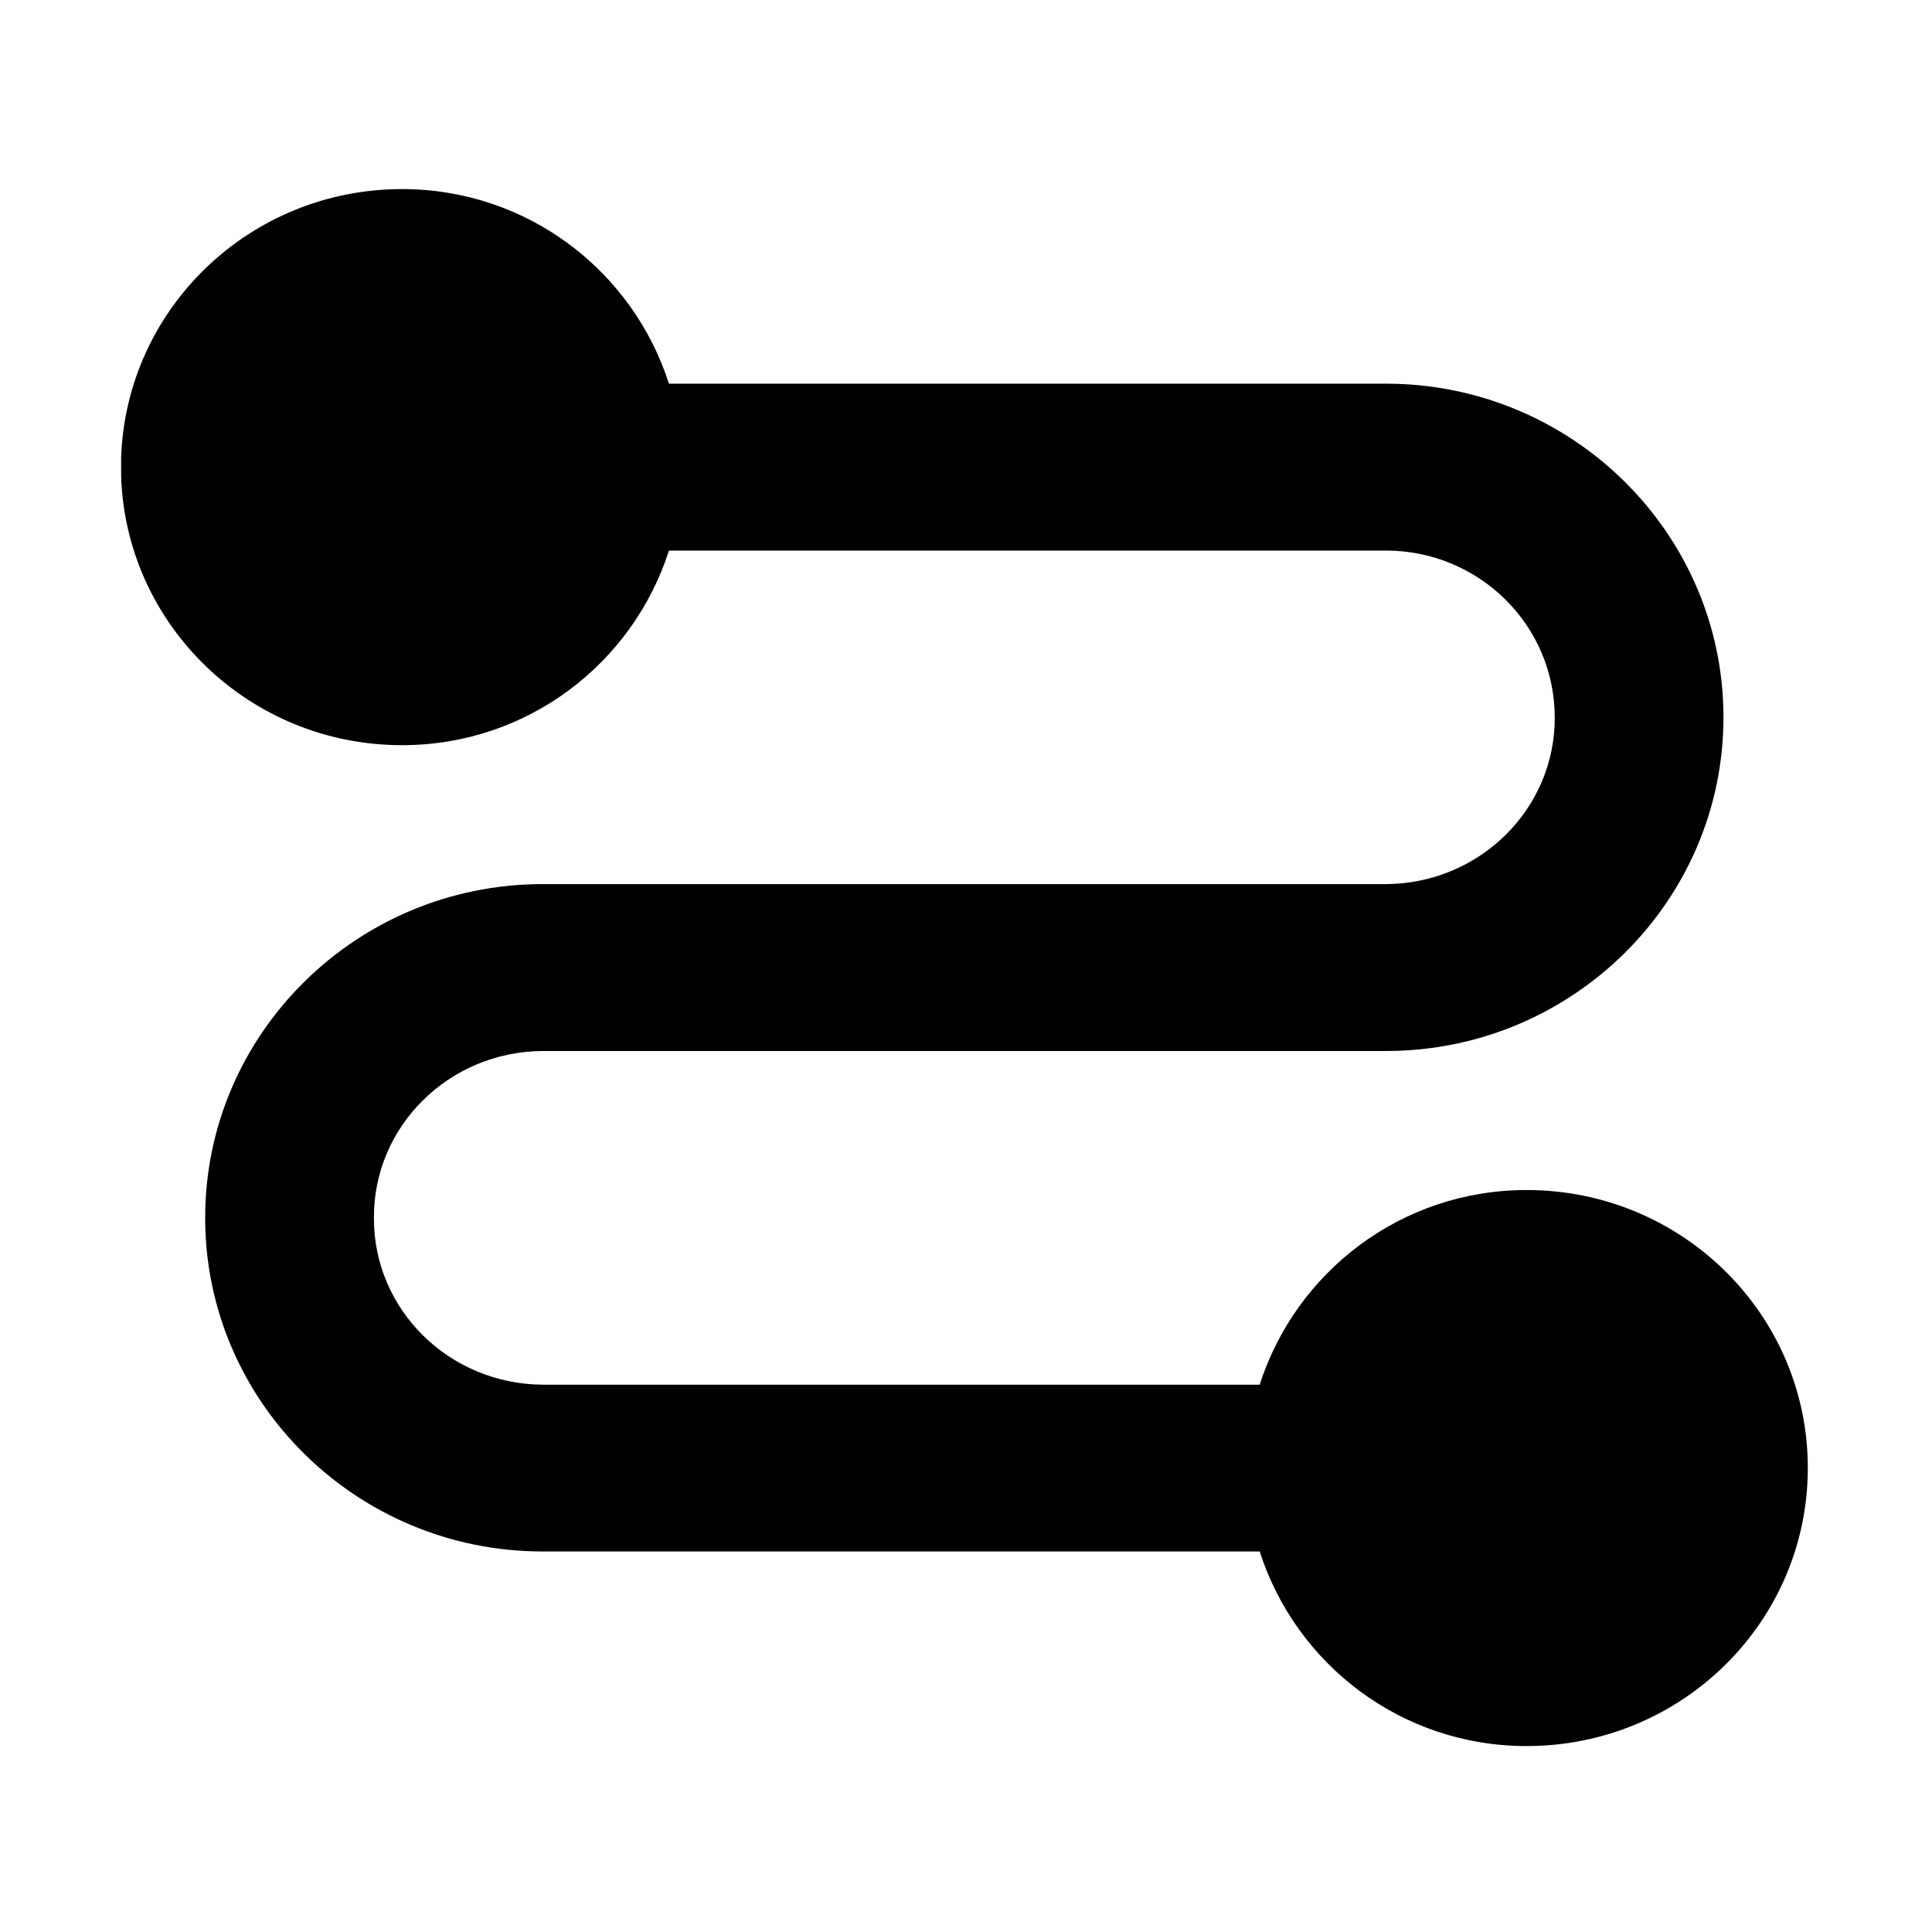
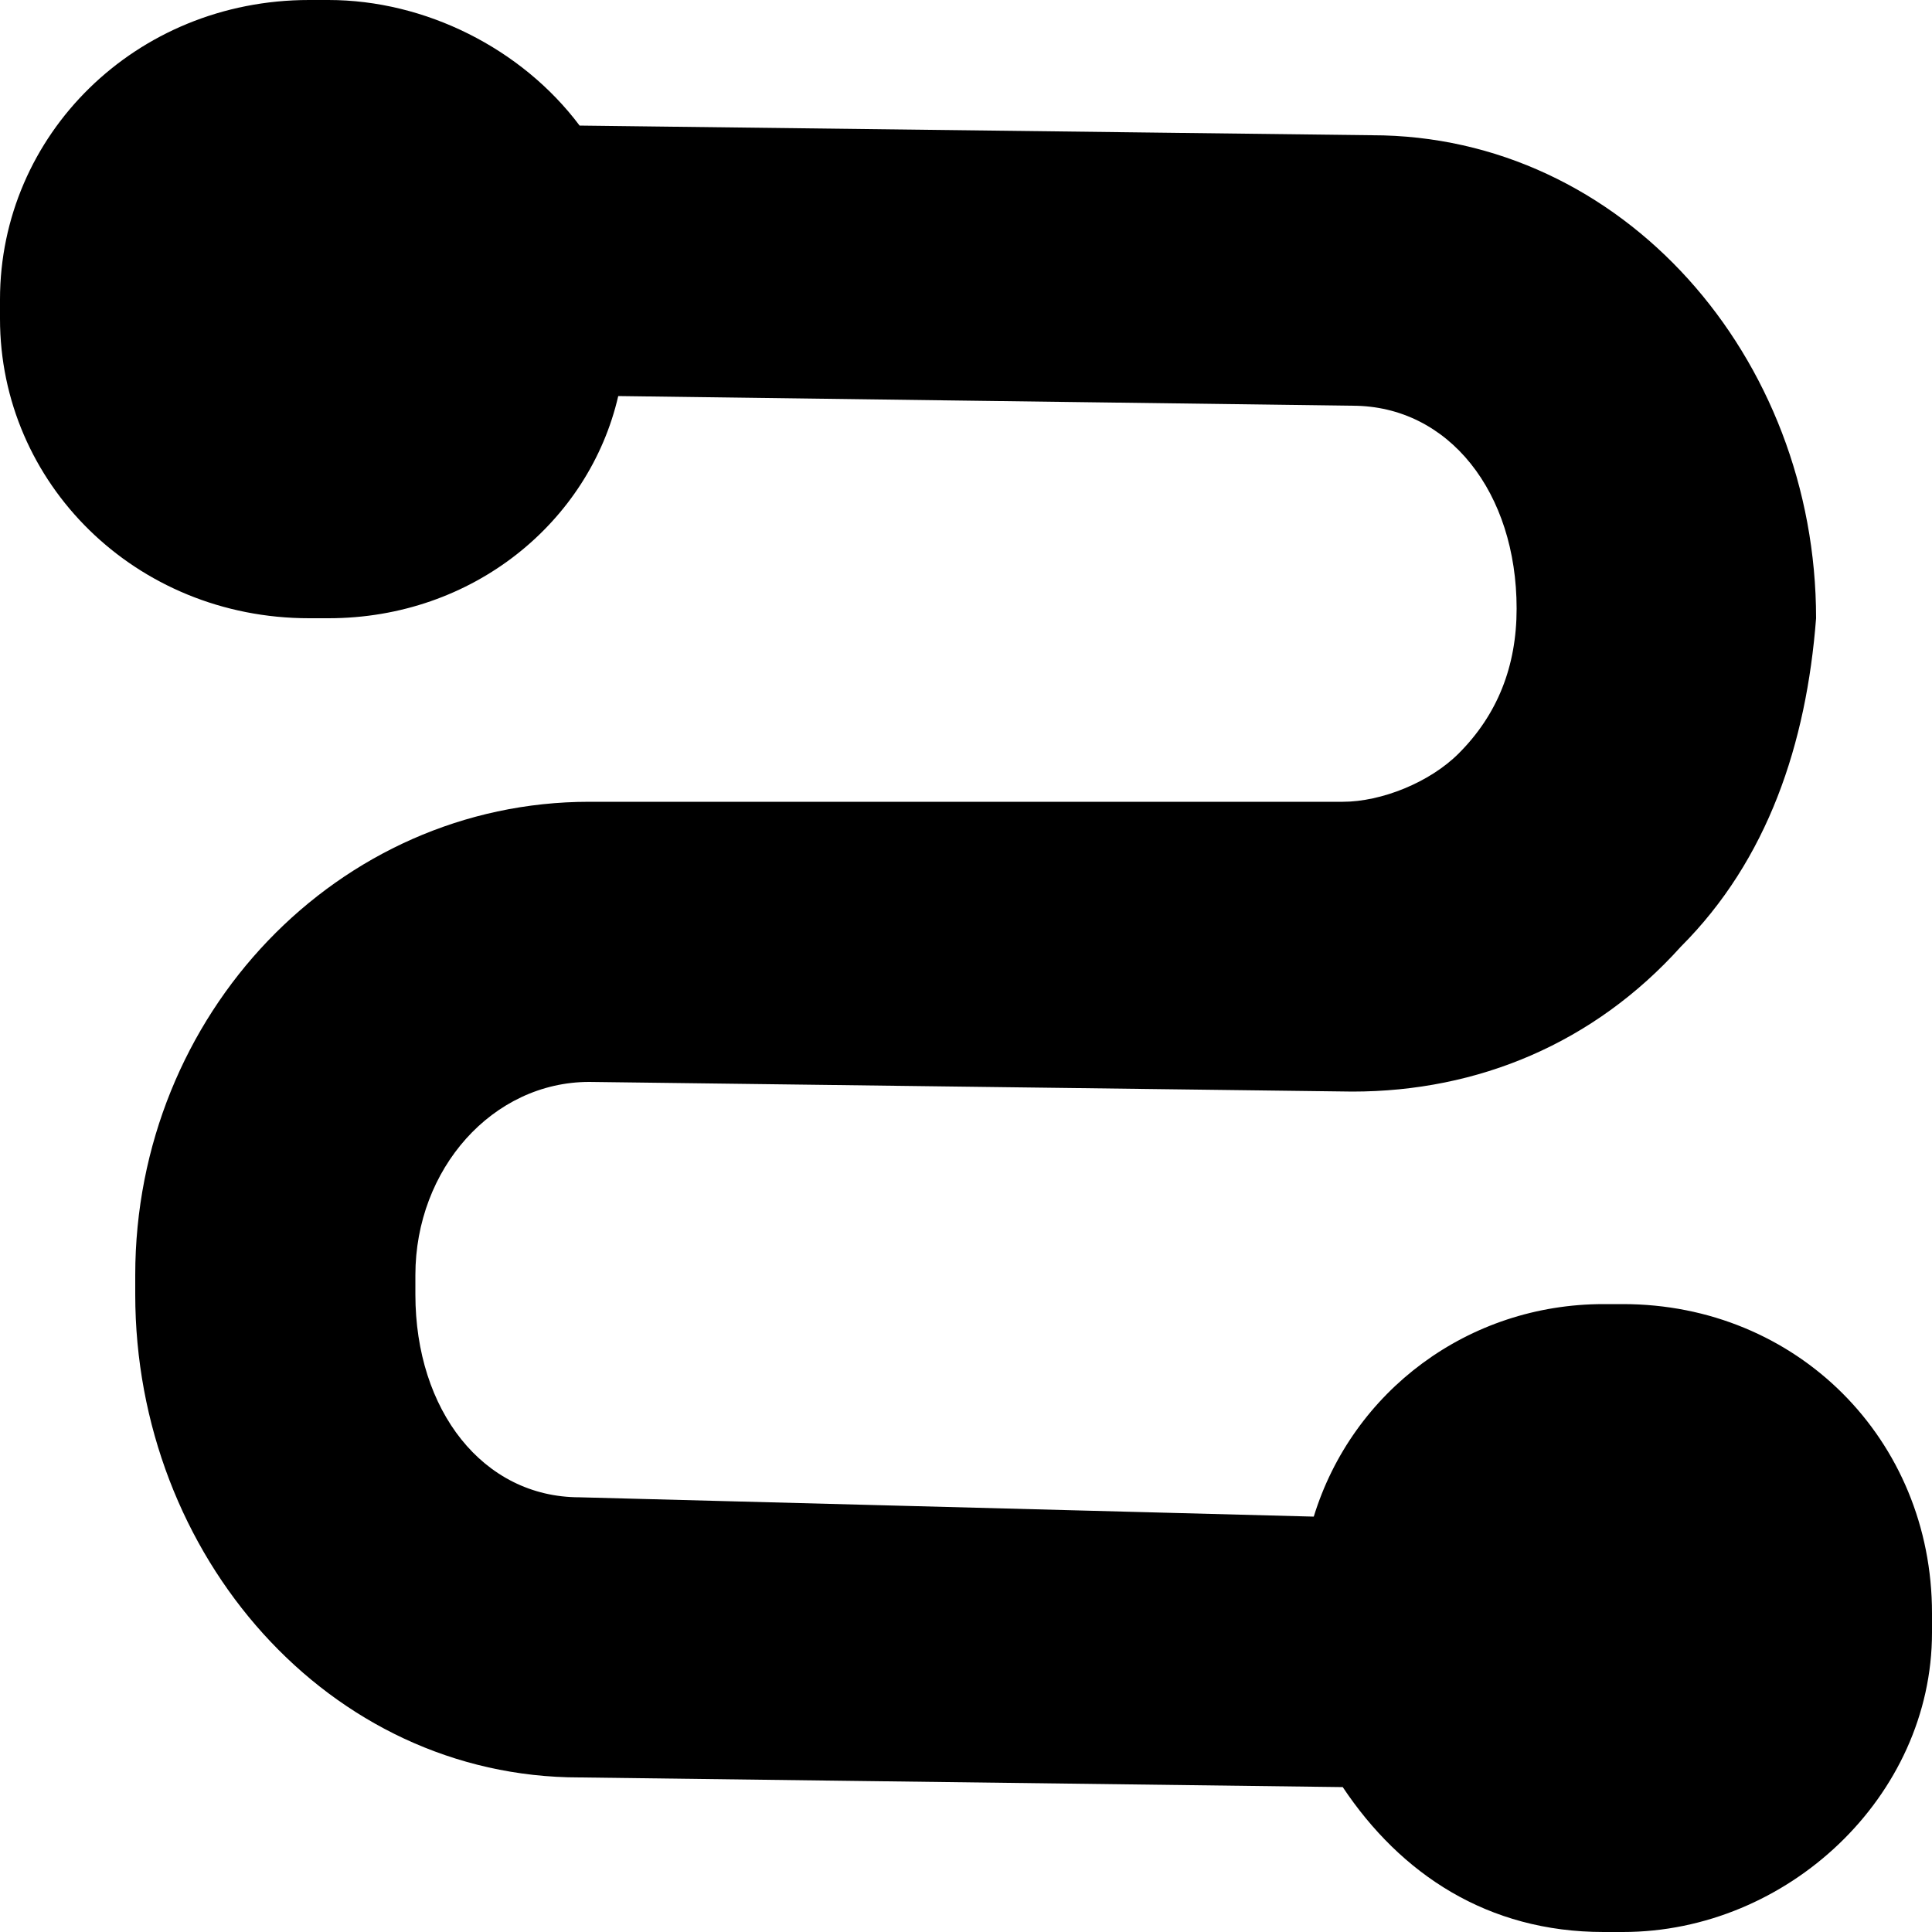
- <svg viewBox="0 0 1024 1024">
-   <path d="M809.14 630.74c-66.57 0-122.34 43.49-141.48 103.17H287.57c-49.64-0.33-89.64-39.89-89.38-88.43-0.27-48.51 39.74-88.13 89.38-88.43h447.07c98.6 0 178.83-79.35 178.83-176.83 0-97.5-80.24-176.86-178.83-176.86H354.55c-19.09-59.62-74.86-103.14-141.46-103.14-80.58 0-146.14 63.19-148.88 142.21v10.31c2.74 78.94 68.3 142.22 148.88 142.22 66.6 0 122.37-43.49 141.46-103.14h380.09c49.31 0 89.4 39.6 89.4 88.4 0.24 48.5-39.76 88.08-89.4 88.38H287.57c-98.6 0-178.83 79.36-178.83 176.88s80.24 176.83 178.83 176.83h380.09c19.15 59.68 74.91 103.14 141.48 103.14 82.34 0 149.04-65.94 149.04-147.41 0.01-81.39-66.7-147.3-149.04-147.3z" p-id="12995" />
+ <svg viewBox="0 0 20 20">
+   <path d="M16.8,13.5h-0.2c-1.4,0-2.6,0.9-3,2.2L6,15.5c-1,0-1.7-0.9-1.7-2.1l0-0.2c0-1.1,0.8-2,1.8-2h0l7.9,0.1    c1.3,0,2.5-0.5,3.4-1.5c0.9-0.9,1.3-2.1,1.4-3.4c0-2.7-2-5-4.6-5L6,1.3C5.4,0.5,4.4,0,3.4,0H3.2C1.4,0,0,1.4,0,3.1v0.2    c0,1.7,1.4,3.1,3.2,3.1h0.2c1.5,0,2.7-1,3-2.3l7.6,0.1c1,0,1.7,0.9,1.7,2.1c0,0.6-0.2,1.1-0.6,1.5c-0.3,0.3-0.8,0.5-1.2,0.5    L6.1,8.3c-2.6,0-4.7,2.2-4.7,4.9l0,0.2c0,2.7,2,5,4.6,5l7.9,0.1c0.6,0.9,1.5,1.5,2.7,1.5h0.2c1.7,0,3.2-1.4,3.2-3.1v-0.2    C20,14.9,18.6,13.5,16.8,13.5L16.8,13.5z M16.8,13.5" />
</svg>
